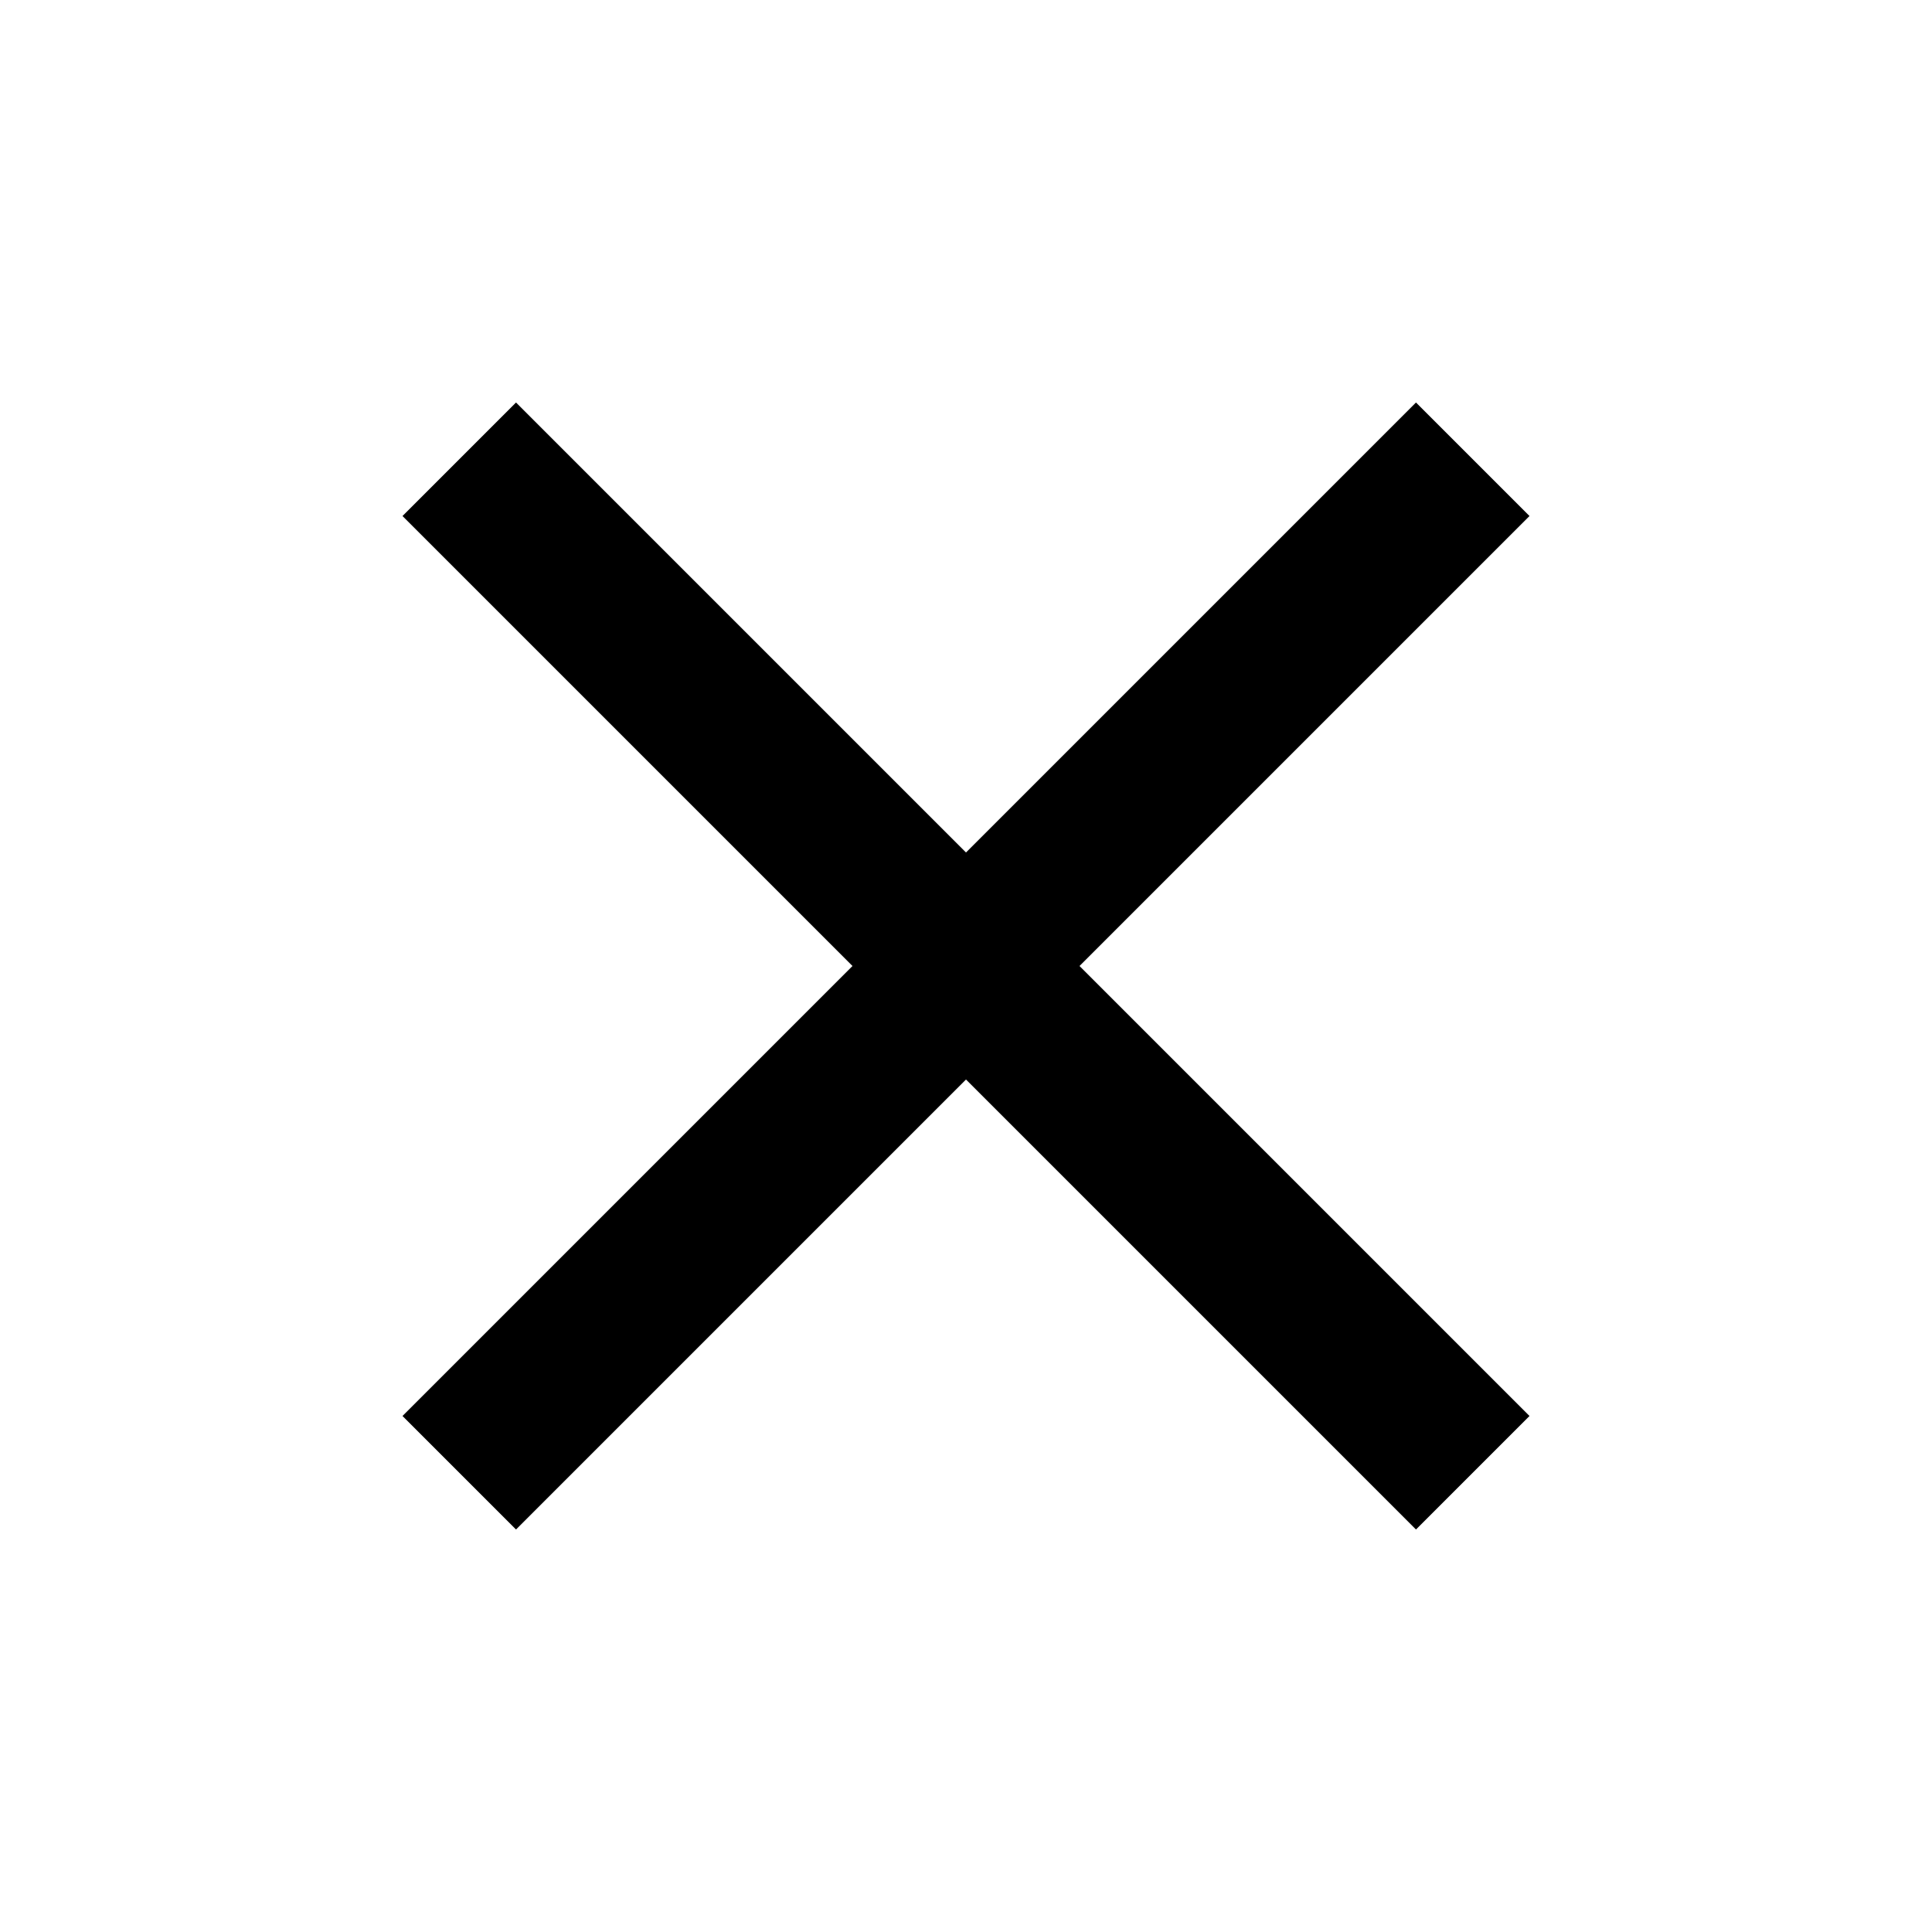
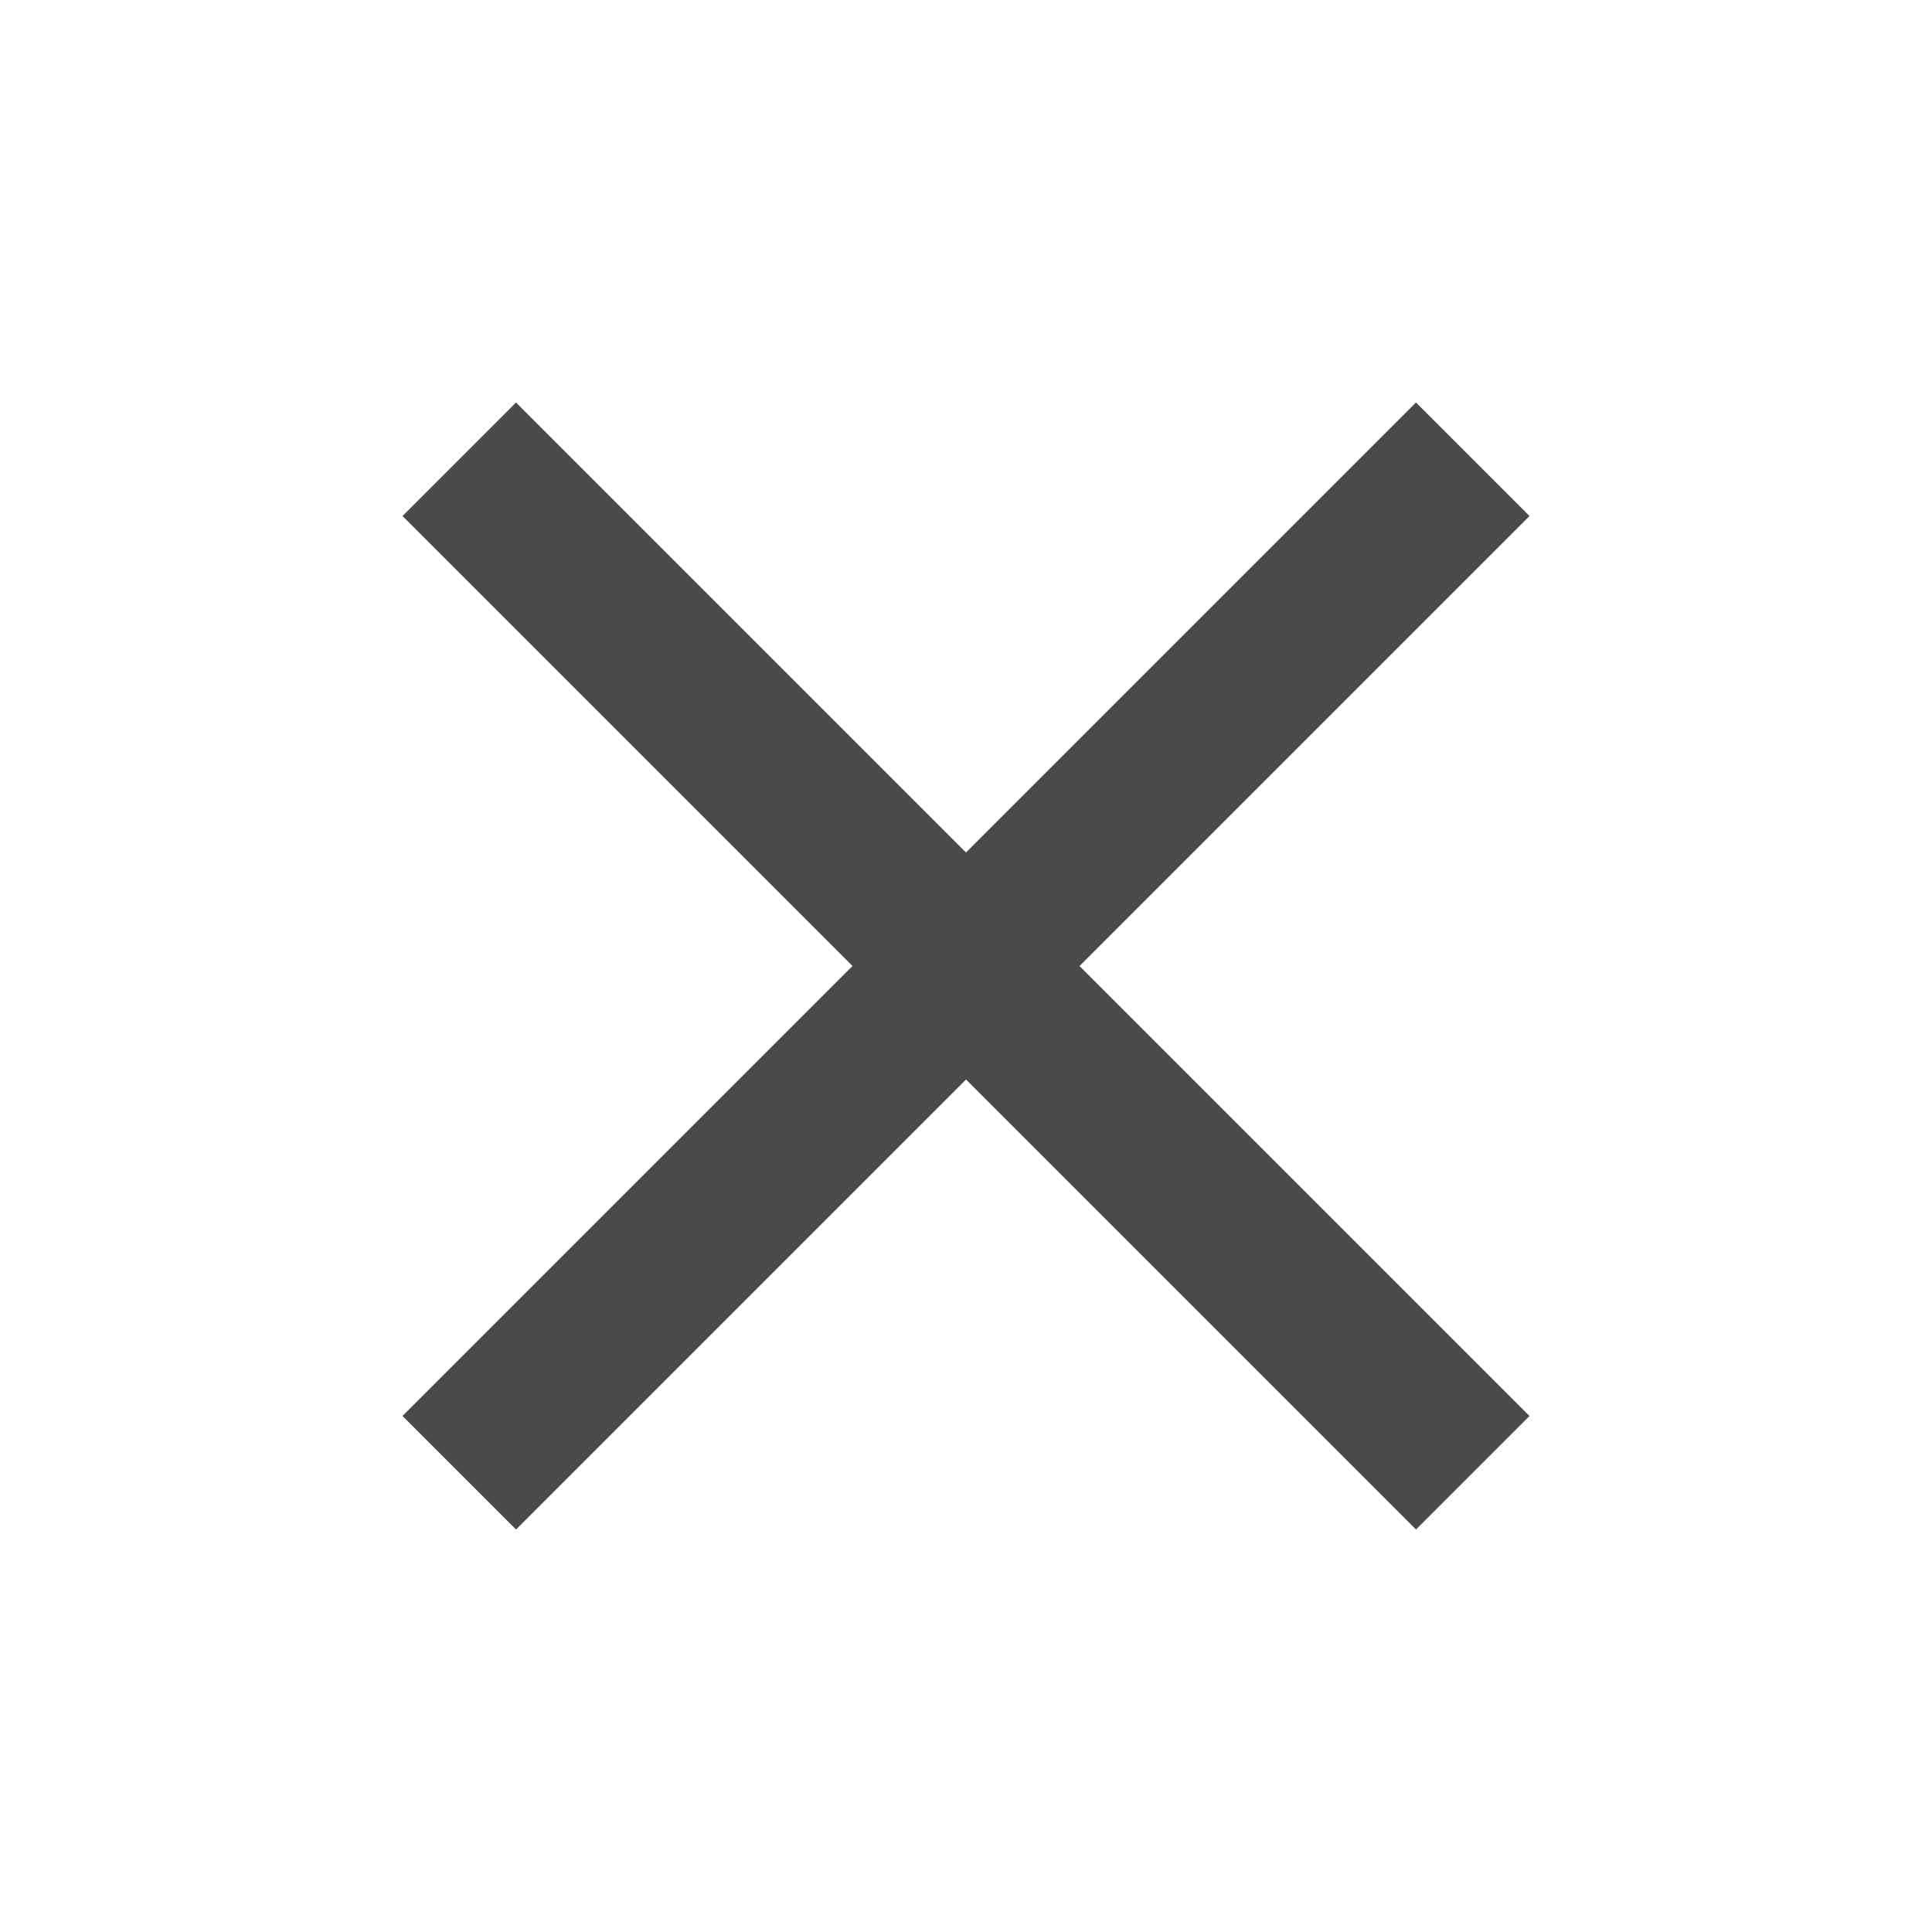
- <svg xmlns="http://www.w3.org/2000/svg" width="24" height="24" viewBox="0 0 24 24">
-   <path d="M19 6.41L17.59 5 12 10.59 6.41 5 5 6.41 10.59 12 5 17.59 6.41 19 12 13.41 17.59 19 19 17.59 13.41 12z" />
-   <path d="M0 0h24v24H0z" fill="none" />
+ <svg xmlns="http://www.w3.org/2000/svg" width="24" height="24" viewBox="0 0 24 24" version="1.1" id="svg6">
+   <defs id="defs10" />
+   <path d="M19 6.41L17.59 5 12 10.59 6.41 5 5 6.41 10.59 12 5 17.59 6.41 19 12 13.41 17.59 19 19 17.59 13.41 12z" id="path2" style="fill:#4a4a4a;fill-opacity:1" />
+   <path d="M0 0h24v24H0z" fill="none" id="path4" />
</svg>
